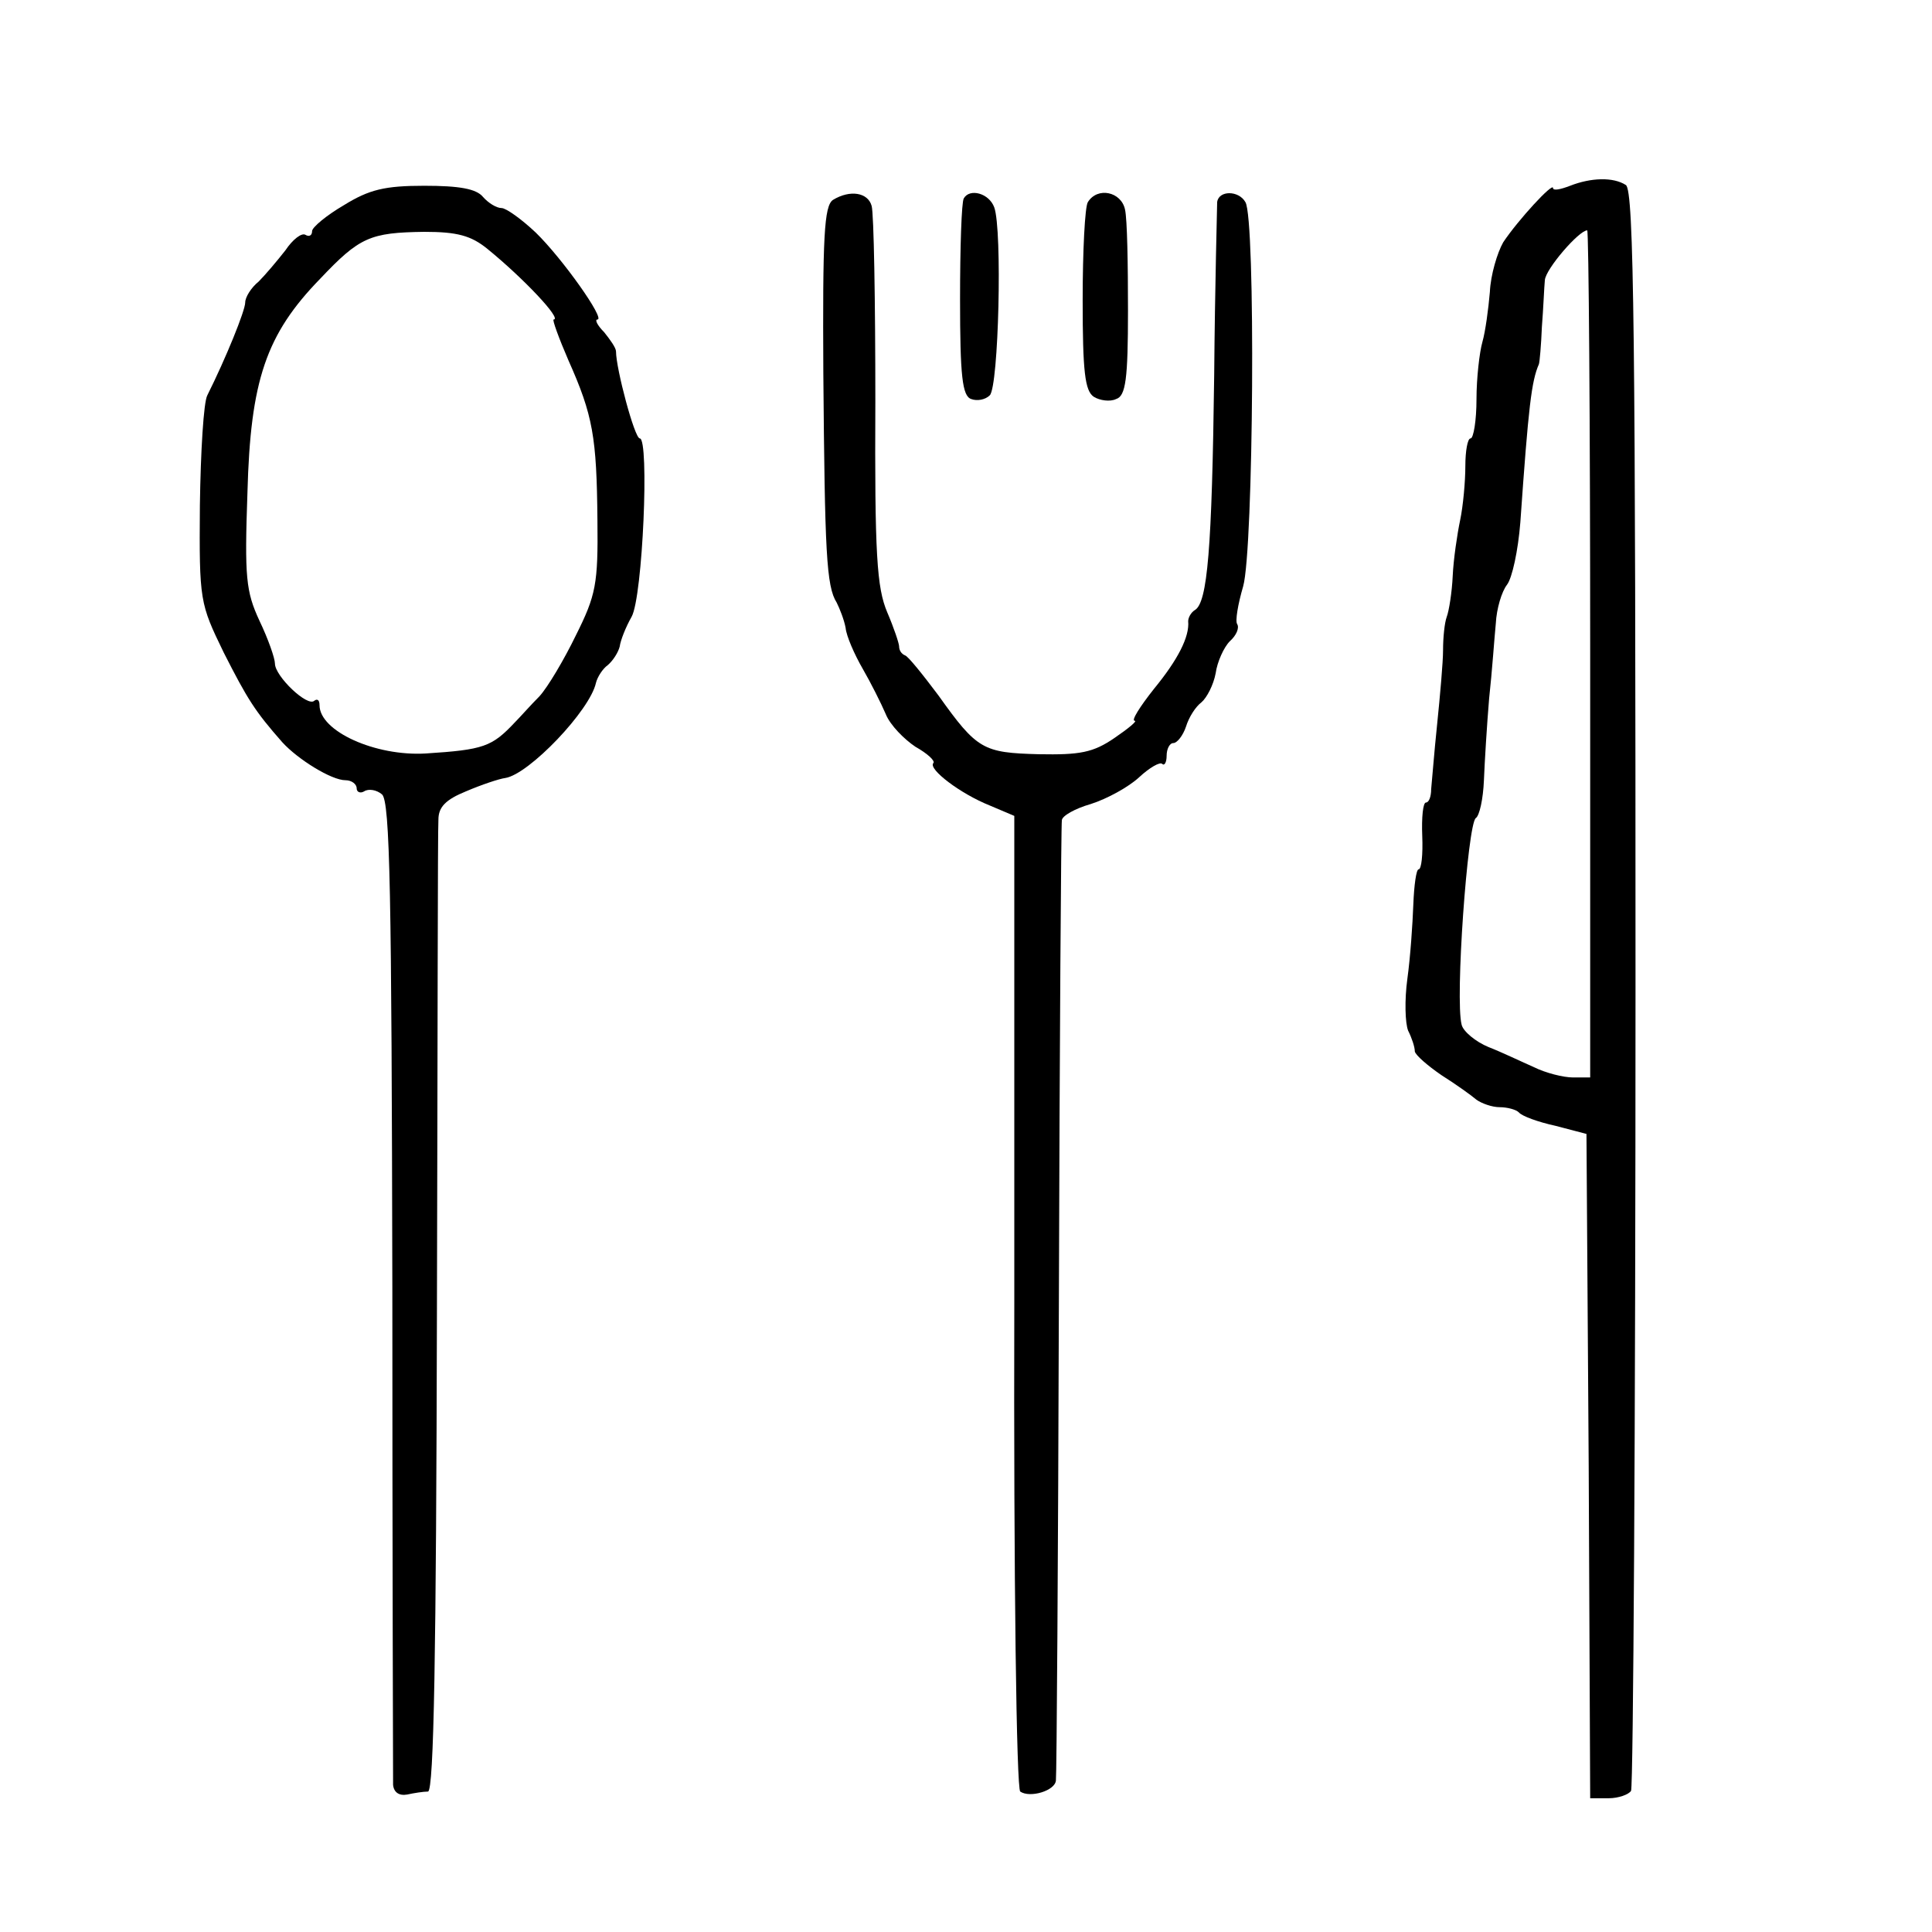
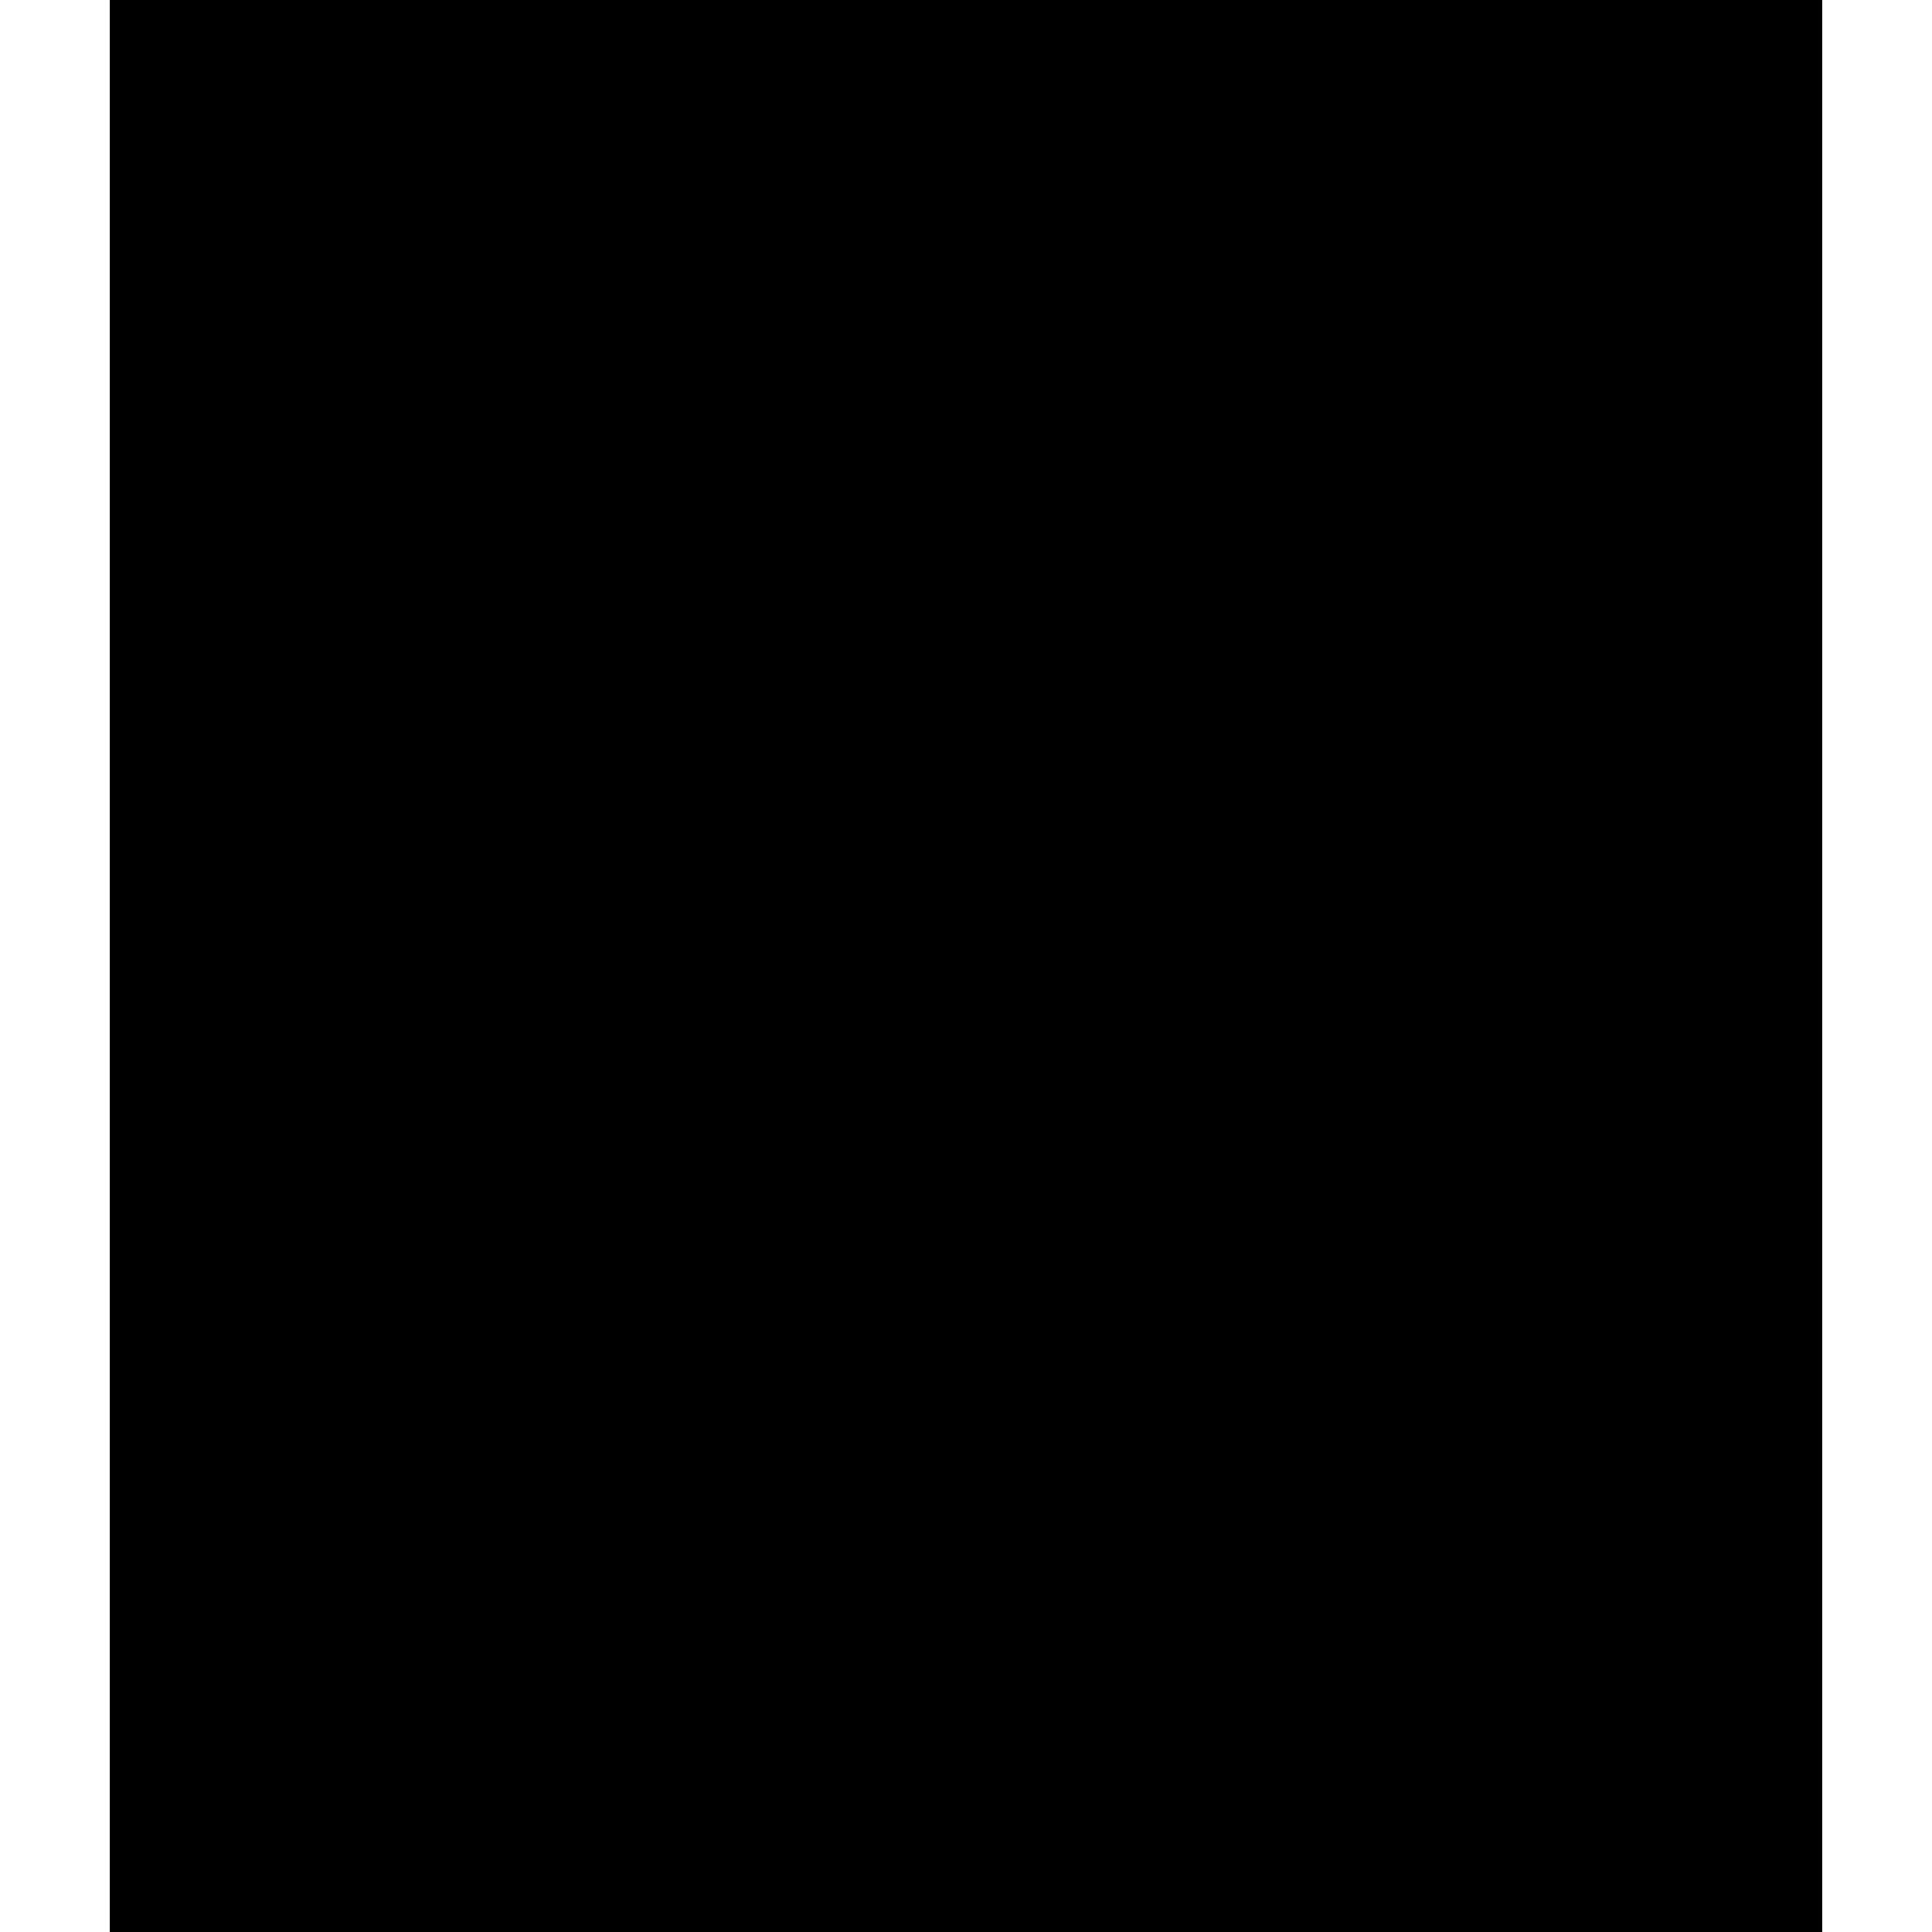
- <svg xmlns="http://www.w3.org/2000/svg" version="1.0" width="260pt" height="260pt" viewBox="0 0 260 260" preserveAspectRatio="xMidYMid meet">
-   <g transform="translate(0,260) scale(0.1,-0.1)" fill="#000000" stroke="none">
-     <path d="M2113 2350 c-13 -5 -23 -7 -23 -3 0 8 -47 -43 -67 -73 -8 -14 -17 -44 -18 -67 -2 -23 -6 -53 -10 -67 -4 -14 -8 -49 -8 -77 0 -29 -4 -53 -8 -53 -4 0 -7 -17 -7 -37 0 -21 -3 -54 -7 -73 -4 -19 -9 -53 -10 -75 -1 -22 -5 -47 -8 -55 -3 -8 -5 -28 -5 -45 0 -16 -4 -61 -8 -100 -4 -38 -7 -78 -8 -87 0 -10 -3 -18 -7 -18 -4 0 -6 -20 -5 -45 1 -25 -1 -45 -5 -45 -3 0 -6 -21 -7 -47 -1 -27 -4 -71 -8 -100 -4 -29 -3 -60 1 -70 5 -10 9 -22 9 -28 1 -5 17 -19 36 -32 19 -12 40 -27 47 -33 7 -5 21 -10 31 -10 10 0 22 -3 26 -7 4 -5 26 -13 49 -18 l42 -11 3 -447 2 -447 25 0 c13 0 27 5 30 10 3 6 6 492 6 1081 0 877 -2 1073 -13 1080 -17 11 -47 10 -75 -1z m27 -630 l0 -570 -23 0 c-13 0 -37 6 -53 14 -16 7 -43 20 -61 27 -17 7 -34 21 -36 30 -9 34 8 269 19 278 5 3 10 26 11 51 1 25 4 74 7 110 4 36 7 81 9 101 1 20 8 43 15 52 7 9 15 46 18 84 11 157 15 190 25 213 1 3 3 25 4 50 2 25 3 53 4 63 1 15 46 67 57 67 2 0 4 -256 4 -570z" />
-     <path d="M463 2324 c-24 -14 -43 -30 -43 -35 0 -6 -4 -8 -9 -5 -5 3 -17 -6 -27 -21 -11 -14 -27 -33 -36 -42 -10 -8 -18 -21 -18 -28 0 -11 -26 -75 -51 -125 -5 -9 -9 -76 -10 -148 -1 -129 0 -132 32 -198 32 -63 42 -79 79 -121 21 -23 66 -51 85 -51 8 0 15 -5 15 -11 0 -5 5 -7 10 -4 6 4 17 2 24 -4 11 -9 13 -135 14 -664 0 -358 1 -659 1 -669 1 -10 8 -15 19 -13 9 2 22 4 28 4 8 1 11 189 12 644 1 353 1 652 2 664 0 17 10 27 37 38 21 9 45 17 53 18 32 5 114 91 122 128 2 8 9 19 16 24 7 6 14 17 16 25 1 8 8 26 16 40 15 27 24 240 11 240 -7 0 -32 94 -32 117 0 5 -8 16 -16 26 -9 9 -13 17 -9 17 11 0 -47 82 -83 117 -19 18 -40 33 -46 33 -7 0 -18 7 -25 15 -9 11 -32 15 -79 15 -53 0 -74 -5 -108 -26z m193 -59 c48 -39 101 -95 89 -95 -2 0 7 -25 20 -55 33 -74 38 -103 39 -215 1 -86 -2 -101 -29 -155 -16 -33 -38 -70 -49 -82 -12 -12 -26 -28 -33 -35 -31 -33 -42 -37 -120 -42 -68 -4 -143 30 -143 65 0 7 -3 9 -7 6 -9 -9 -53 33 -53 50 0 7 -9 33 -21 58 -18 39 -20 58 -16 172 4 151 25 213 98 288 53 56 67 62 140 63 44 0 63 -5 85 -23z" />
-     <path d="M1121 2331 c-12 -8 -14 -50 -13 -233 2 -241 4 -287 18 -309 4 -8 10 -23 12 -34 1 -11 12 -36 23 -55 11 -19 25 -47 31 -61 6 -15 25 -34 40 -44 16 -9 27 -19 24 -22 -7 -8 36 -41 76 -57 l33 -14 0 -654 c-1 -374 3 -656 8 -659 13 -9 47 1 48 15 1 6 3 297 4 646 1 349 3 640 4 646 0 6 18 16 39 22 22 7 51 23 65 36 14 13 28 21 31 18 3 -3 6 2 6 11 0 9 4 17 9 17 5 0 13 10 17 22 4 13 13 27 21 33 7 6 16 23 19 39 2 15 11 35 19 43 9 8 13 18 10 23 -3 4 1 27 8 51 14 49 17 495 3 517 -9 16 -36 16 -38 0 0 -7 -3 -112 -4 -233 -3 -234 -9 -306 -26 -316 -5 -3 -9 -10 -9 -15 2 -21 -14 -52 -46 -91 -19 -24 -31 -43 -26 -43 4 0 -8 -10 -27 -23 -29 -20 -47 -23 -102 -22 -75 2 -83 6 -135 79 -21 28 -41 53 -45 54 -5 2 -8 7 -8 12 0 4 -7 25 -16 46 -14 33 -17 78 -16 284 0 135 -2 253 -5 263 -5 18 -29 22 -52 8z" />
-     <path d="M1297 2333 c-3 -5 -5 -66 -5 -136 0 -103 3 -130 15 -134 8 -3 19 -1 25 5 12 12 17 223 6 253 -7 19 -33 26 -41 12z" />
-     <path d="M1464 2328 c-4 -6 -7 -66 -7 -132 0 -96 3 -122 15 -130 8 -5 22 -7 30 -3 13 4 16 27 16 119 0 62 -1 123 -4 136 -5 24 -37 31 -50 10z" />
+ <svg xmlns="http://www.w3.org/2000/svg" version="1.0" width="229pt" height="229pt" viewBox="0 0 229 229" preserveAspectRatio="xMidYMid meet">
+   <g transform="translate(0,229) scale(0.1,-0.1)" fill="#000000" stroke="none">
+     <path d="M130 1145 l0 -1145 1015 0 1015 0 0 1145 0 1145 -1015 0 -1015 0 0 -1145z" />
  </g>
</svg>
